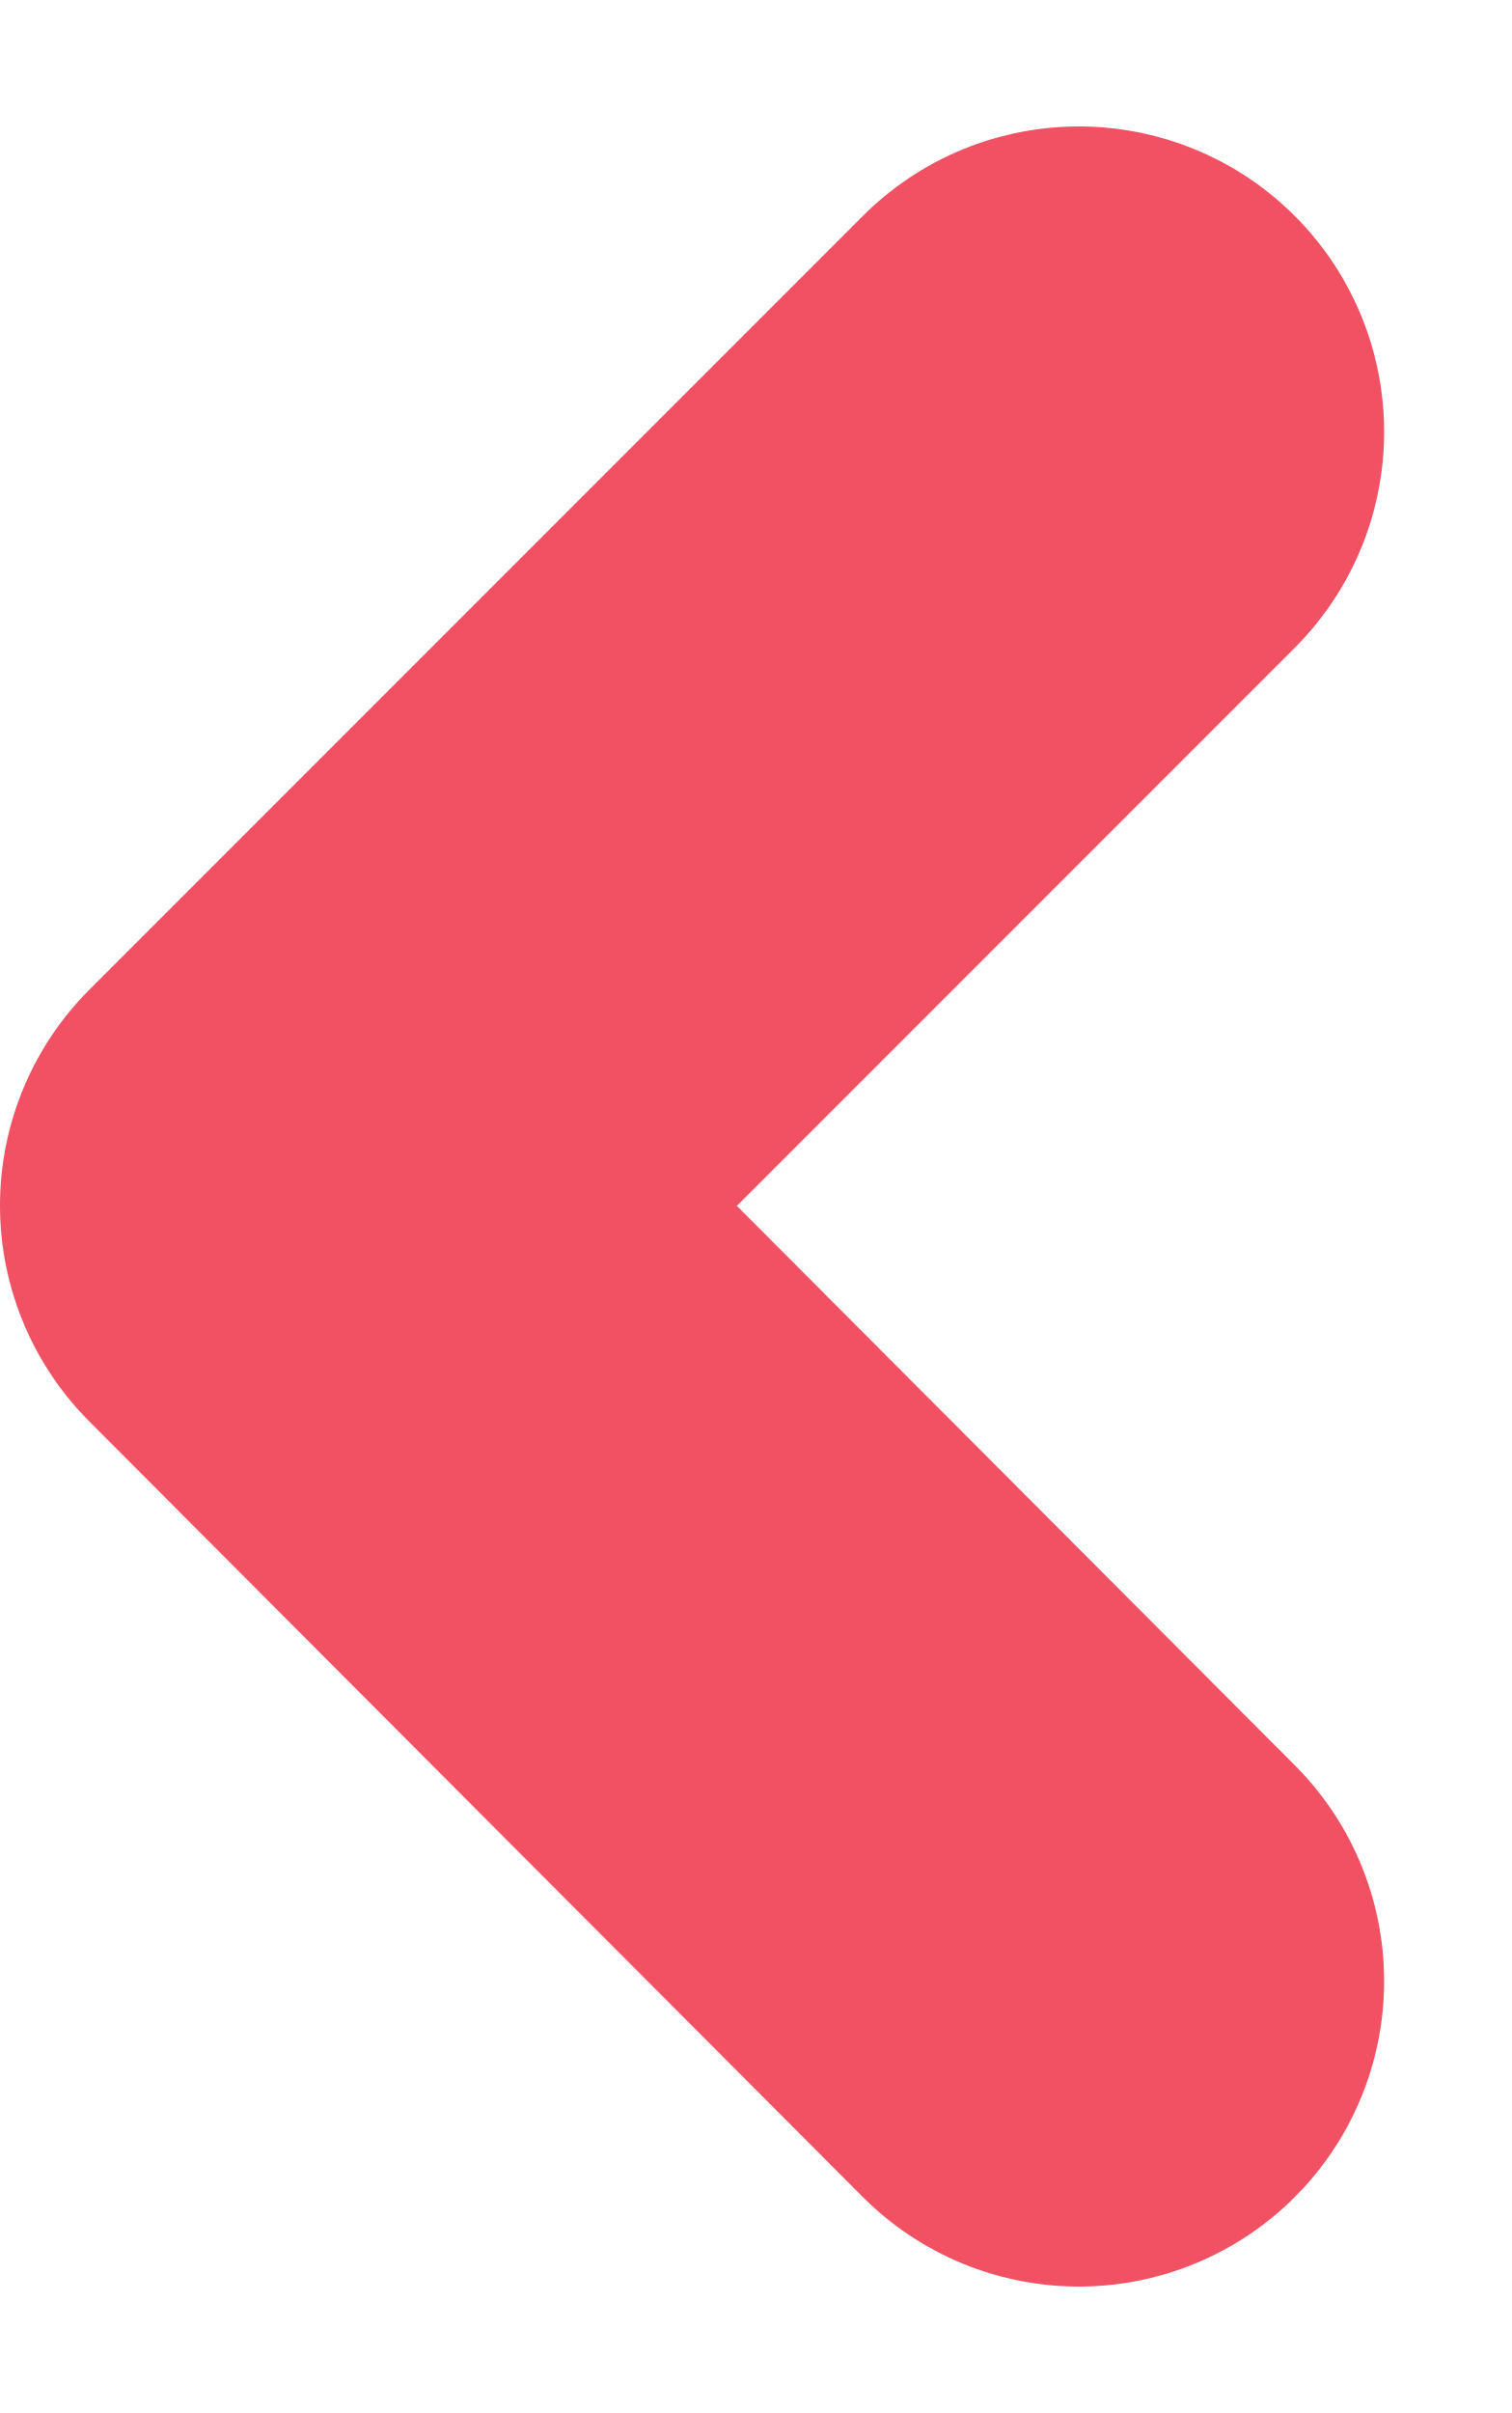
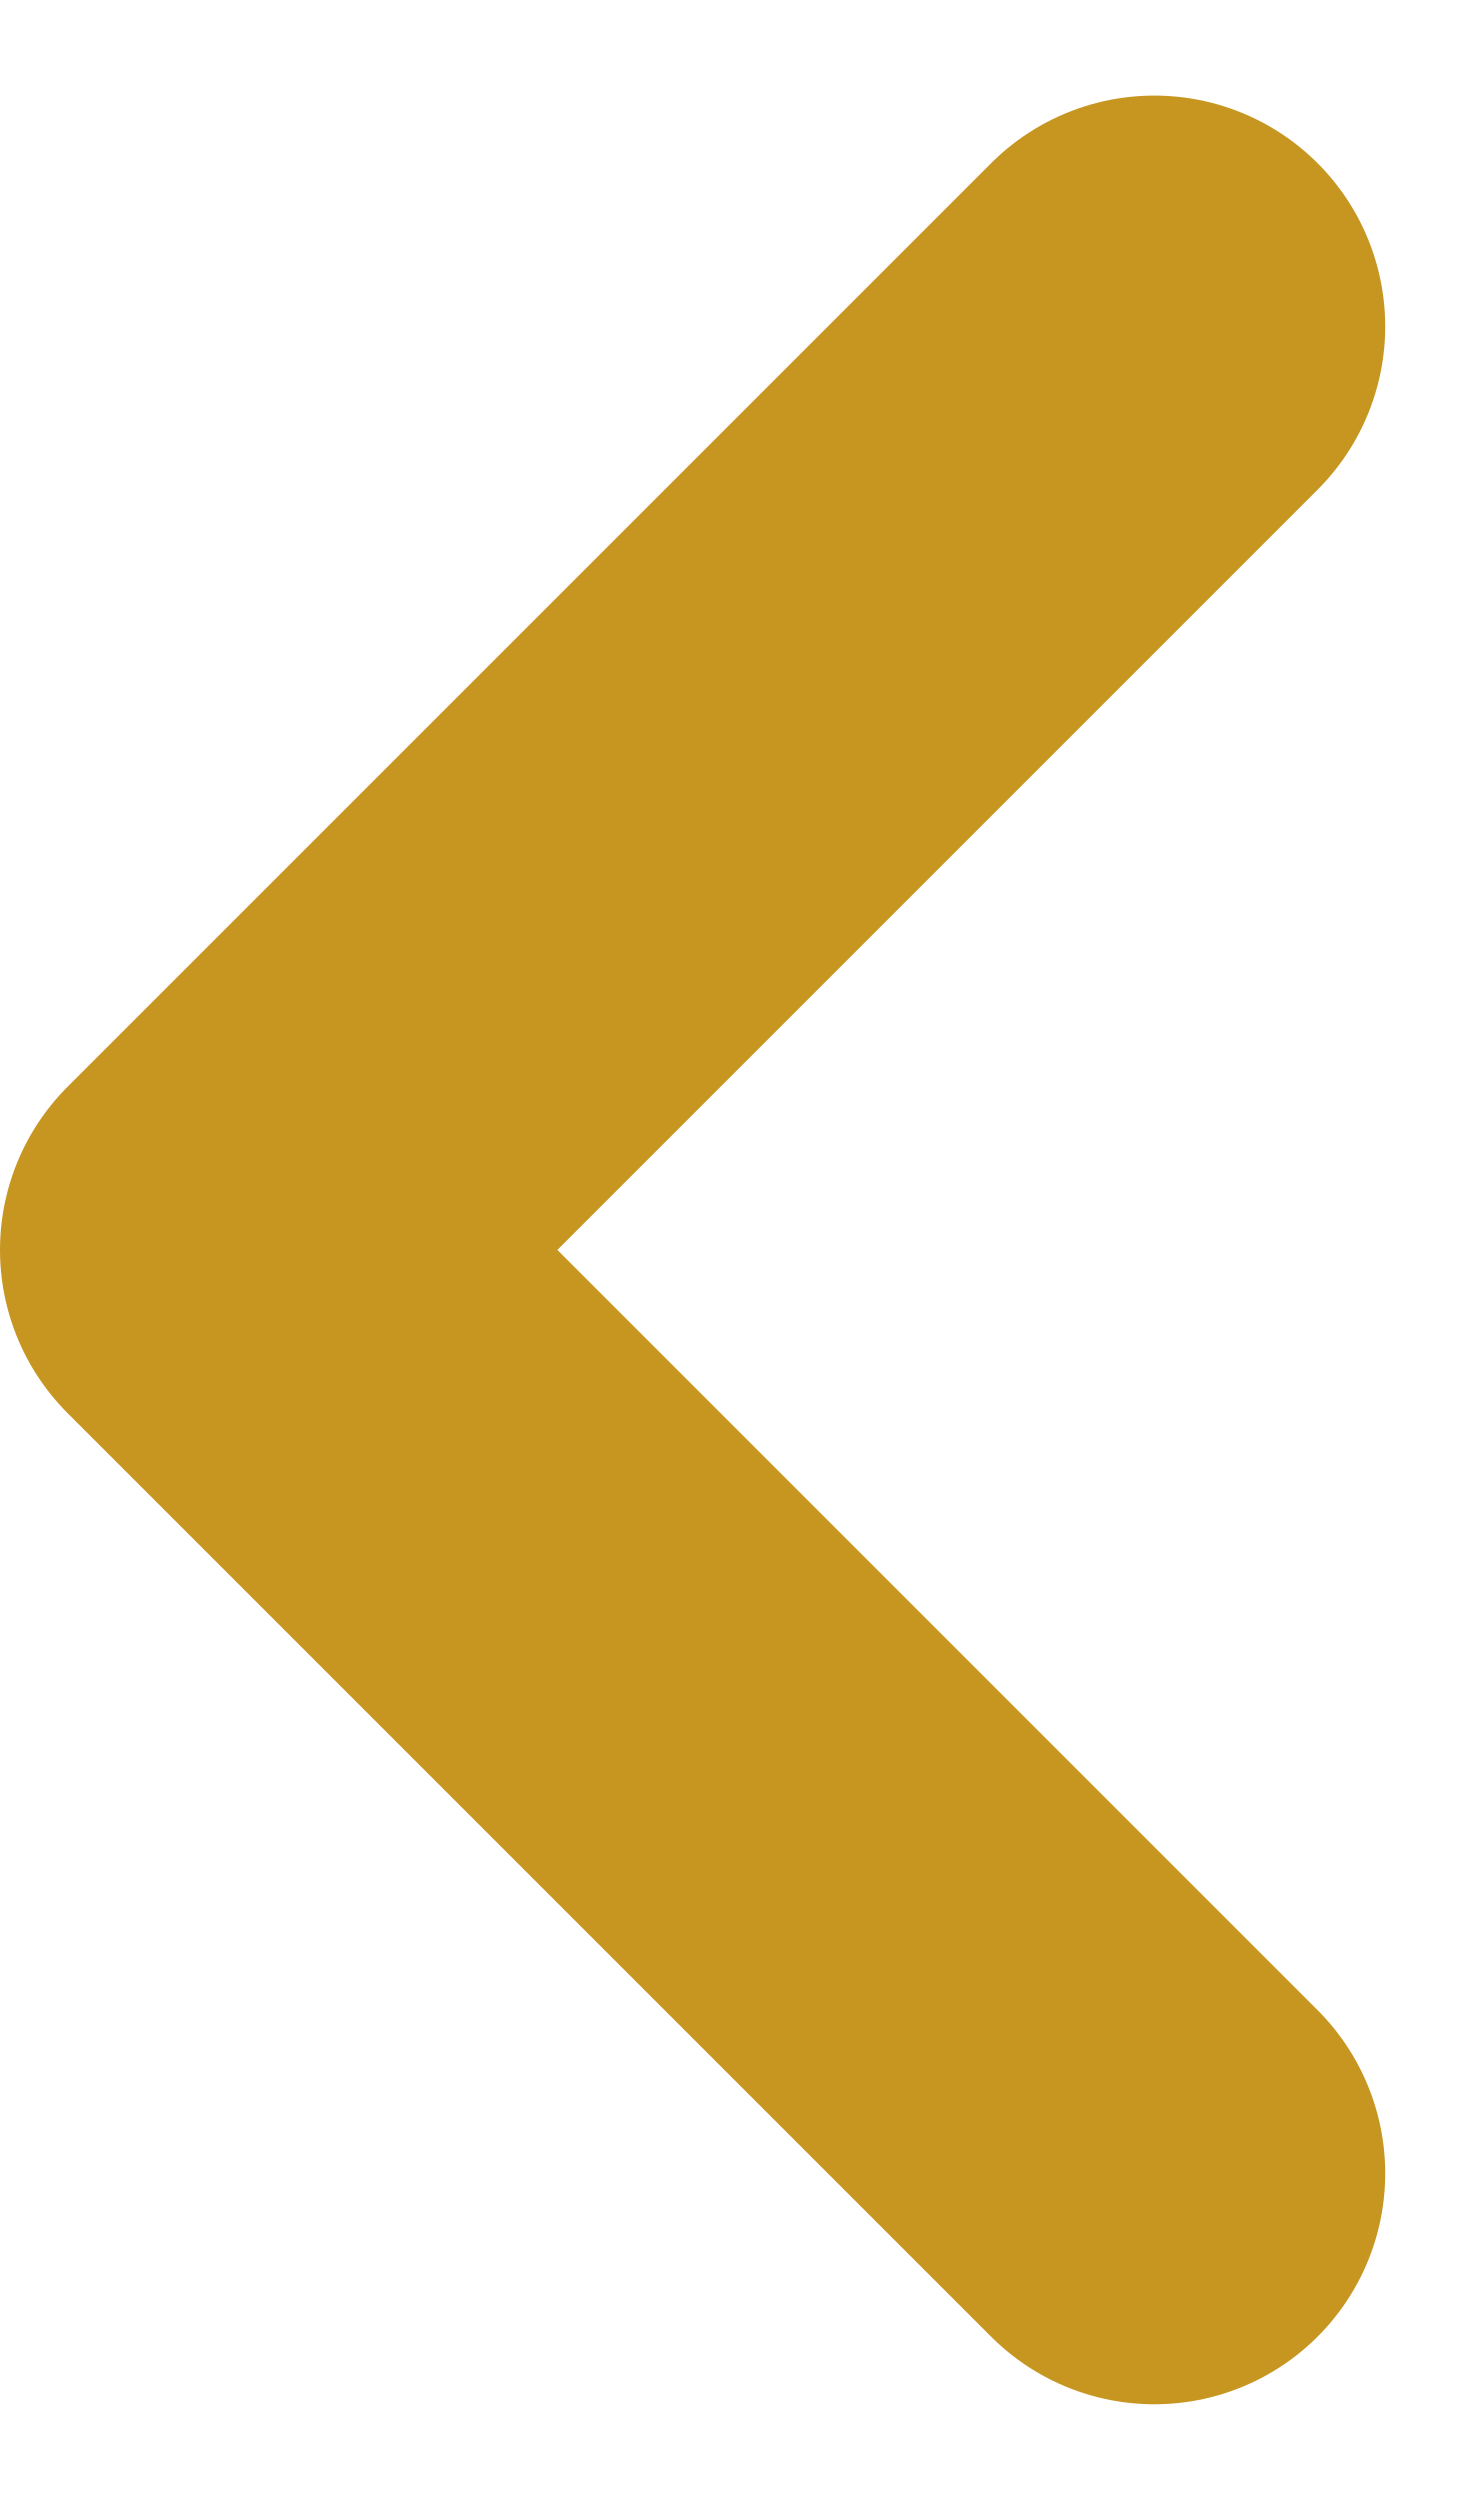
- <svg xmlns="http://www.w3.org/2000/svg" width="7.426" height="11.851" viewBox="0 0 7.426 11.851">
+ <svg xmlns="http://www.w3.org/2000/svg" width="9.621" height="16.243" viewBox="0 0 9.621 16.243">
  <defs>
-     <style>.a{fill:none;stroke:#f15162;stroke-linecap:round;stroke-linejoin:round;stroke-width:3px;}</style>
+     <style>.a{fill:none;stroke:#c69621;stroke-linecap:round;stroke-linejoin:round;stroke-width:3px;}</style>
  </defs>
-   <path class="a" d="M12.8,13.609,9,9.8,12.8,6" transform="translate(-7.5 -3.879)" />
+   <path class="a" d="M15,18,9,12l6-6" transform="translate(-7.5 -3.879)" />
</svg>
